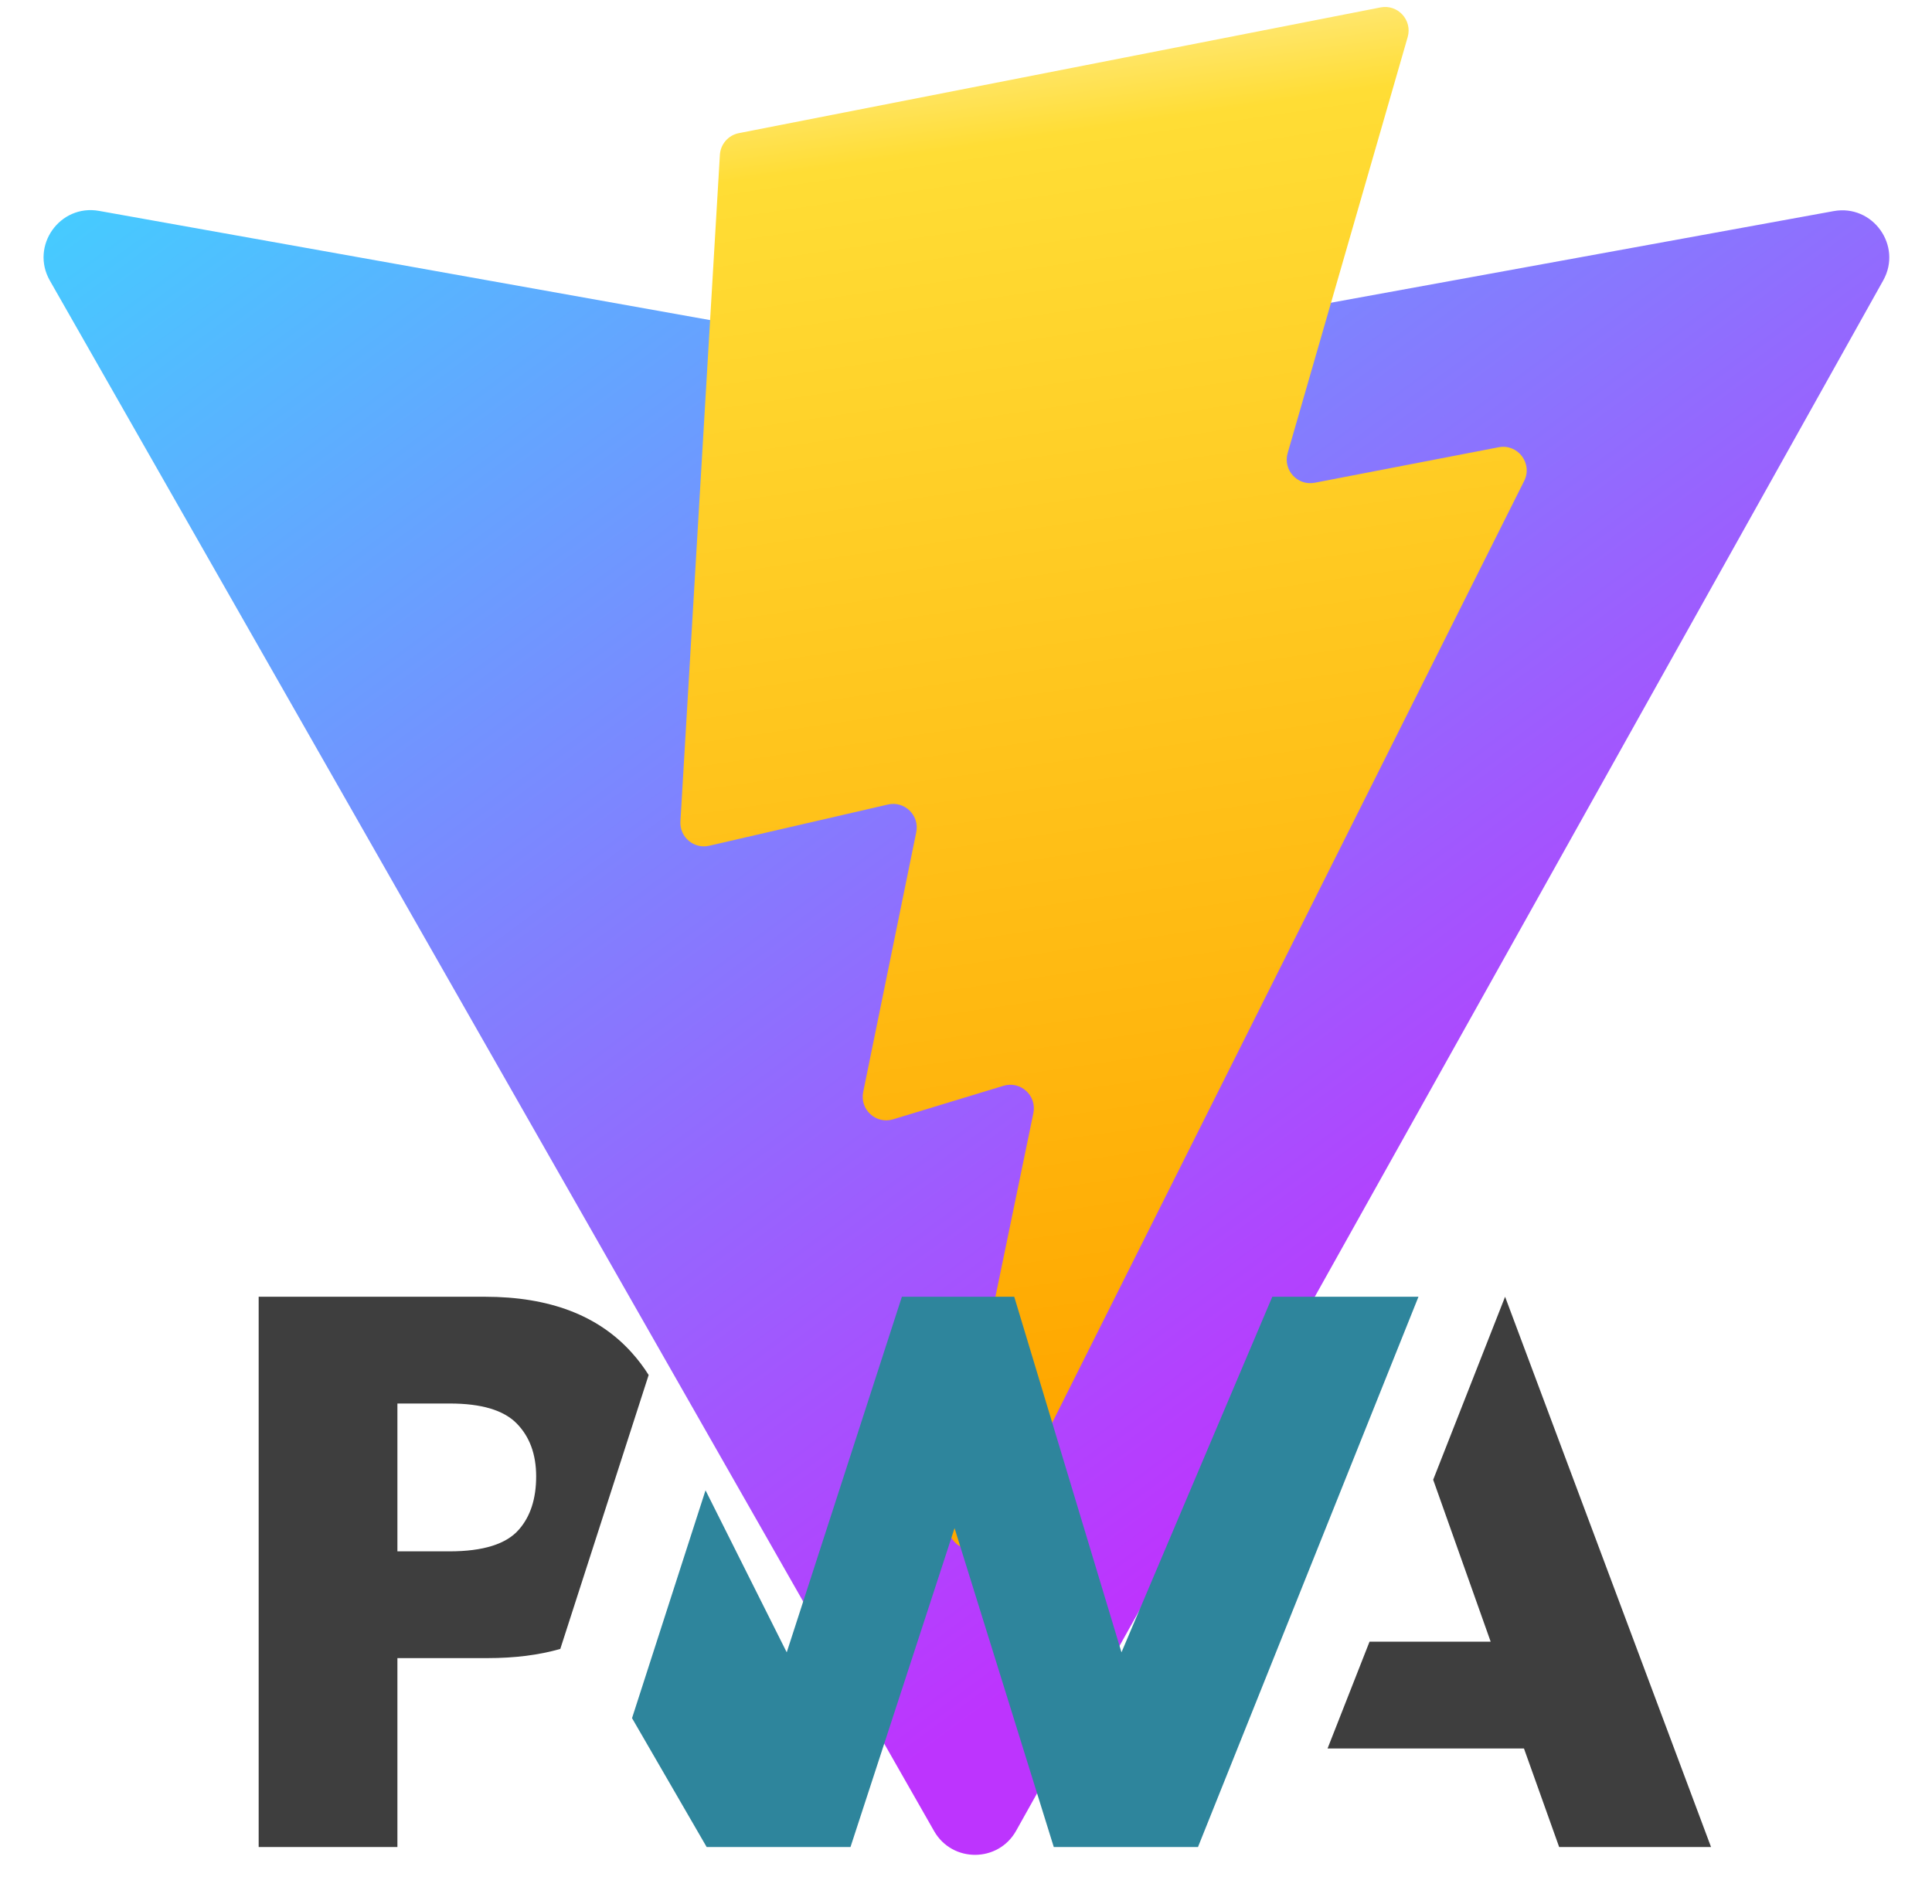
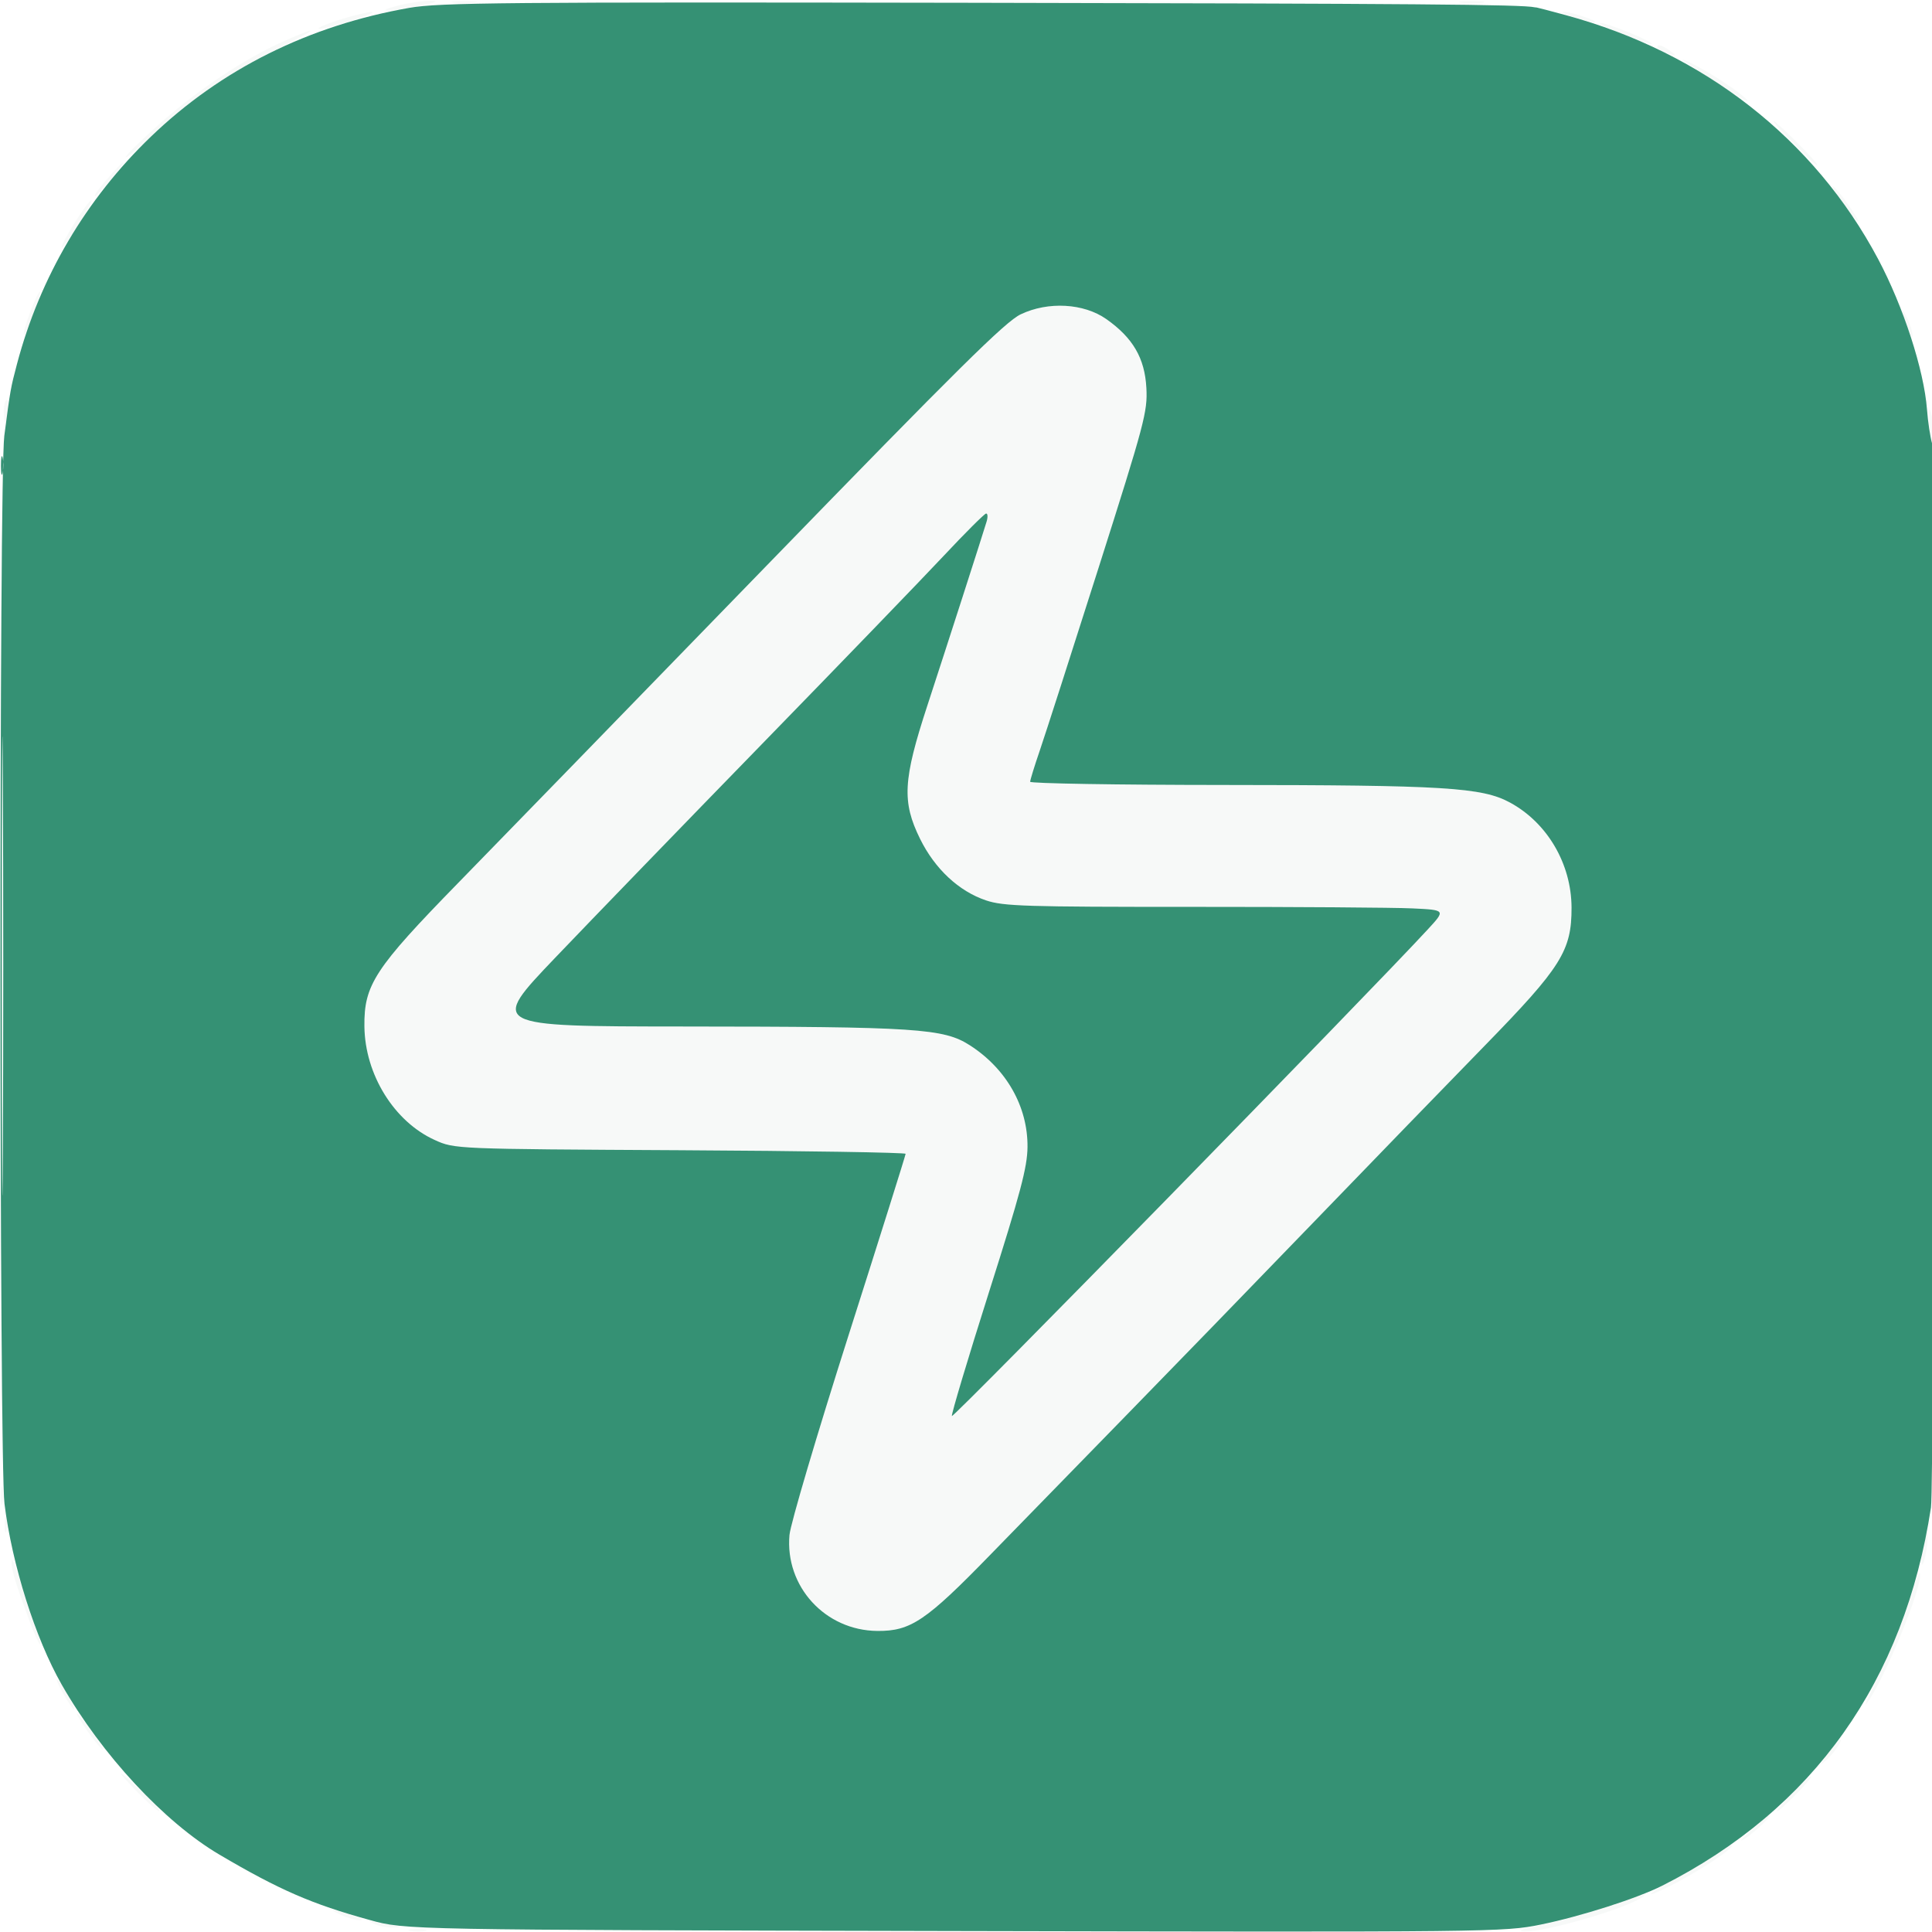
- <svg xmlns="http://www.w3.org/2000/svg" width="410" height="404" viewBox="0 0 410 404" fill="none" version="1.1" id="svg20">
-   <path d="M399.641 59.525L215.643 388.545C211.844 395.338 202.084 395.378 198.228 388.618L10.582 59.556C6.381 52.19 12.68 43.267 21.028 44.759L205.223 77.682C206.398 77.892 207.601 77.89 208.776 77.676L389.119 44.806C397.439 43.289 403.768 52.143 399.641 59.525Z" fill="url(#paint0_linear)" id="path2" />
-   <defs id="defs18">
-     <linearGradient id="paint0_linear" x1="6" y1="33" x2="235" y2="344" gradientUnits="userSpaceOnUse">
-       <stop stop-color="#41D1FF" id="stop6" />
-       <stop offset="1" stop-color="#BD34FE" id="stop8" />
-     </linearGradient>
-     <linearGradient id="paint1_linear" x1="194.651" y1="8.818" x2="236.076" y2="292.989" gradientUnits="userSpaceOnUse">
-       <stop stop-color="#FFEA83" id="stop11" />
-       <stop offset="0.083" stop-color="#FFDD35" id="stop13" />
-       <stop offset="1" stop-color="#FFA800" id="stop15" />
-     </linearGradient>
-   </defs>
-   <path d="M292.965 1.574L156.801 28.255C154.563 28.694 152.906 30.59 152.771 32.866L144.395 174.33C144.198 177.662 147.258 180.248 150.51 179.498L188.42 170.749C191.967 169.931 195.172 173.055 194.443 176.622L183.18 231.775C182.422 235.487 185.907 238.661 189.532 237.56L212.947 230.446C216.577 229.344 220.065 232.527 219.297 236.242L201.398 322.875C200.278 328.294 207.486 331.249 210.492 326.603L212.5 323.5L323.454 102.072C325.312 98.365 322.108 94.137 318.036 94.923L279.014 102.454C275.347 103.161 272.227 99.746 273.262 96.158L298.731 7.867C299.767 4.273 296.636 0.855 292.965 1.574Z" fill="url(#paint1_linear)" id="path4" />
-   <g id="layer1">
-     <g id="g8" transform="matrix(0.1578966,0,0,0.1589033,54.89293,275.2164)">
-       <path fill="#3d3d3d" fill-opacity="1" stroke-width="0.2" stroke-linejoin="round" d="m 1436.62,603.304 56.39,-142.599 h 162.82 L 1578.56,244.39 1675.2,5.28336e-4 1952,734.933 h -204.13 l -47.3,-131.629 z" id="path2-1" style="fill:#3e3e3e;fill-opacity:1" />
-       <path fill="#5a0fc8" fill-opacity="1" stroke-width="0.2" stroke-linejoin="round" d="M 1262.47,734.935 1558.79,0.002 1362.34,0.003 1159.64,474.933 1015.5,0.004 H 864.499 L 709.731,474.933 600.585,258.517 501.812,562.819 602.096,734.935 h 193.331 l 139.857,-425.91 133.346,425.91 z" id="path4-4" style="fill:#2e859c;fill-opacity:1" />
-       <path fill="#3d3d3d" fill-opacity="1" stroke-width="0.2" stroke-linejoin="round" d="m 186.476,482.643 h 121.003 c 36.654,0 69.293,-4.091 97.917,-12.273 l 31.293,-96.408 87.459,-269.446 C 517.484,93.954 509.876,83.967 501.324,74.557 456.419,24.852 390.719,4.06265e-4 304.222,4.06265e-4 H -3.8147e-6 V 734.933 H 186.476 Z M 346.642,169.079 c 17.54,17.653 26.309,41.276 26.309,70.871 0,29.822 -7.713,53.474 -23.138,70.956 -16.91,19.425 -48.047,29.137 -93.409,29.137 H 186.476 V 142.598 h 70.442 c 42.277,0 72.185,8.827 89.724,26.481 z" id="path6" style="fill:#3e3e3e;fill-opacity:1" />
-     </g>
-   </g>
+ <svg xmlns="http://www.w3.org/2000/svg" width="512" height="512" viewBox="0 0 512 512" version="1.1">
+   <path d="M 105.500 1.477 C 98.843 3.188, 102.794 3.257, 111 1.573 C 115.749 0.598, 116.557 0.232, 114 0.215 C 112.075 0.202, 108.250 0.770, 105.500 1.477 M 120.250 0.716 C 121.763 0.945, 124.237 0.945, 125.750 0.716 C 127.263 0.487, 126.025 0.300, 123 0.300 C 119.975 0.300, 118.737 0.487, 120.250 0.716 M 226.250 0.750 C 252.512 0.898, 295.487 0.898, 321.750 0.750 C 348.012 0.601, 326.525 0.480, 274 0.480 C 221.475 0.480, 199.987 0.601, 226.250 0.750 M 387.250 0.716 C 388.762 0.945, 391.238 0.945, 392.750 0.716 C 394.262 0.487, 393.025 0.300, 390 0.300 C 386.975 0.300, 385.738 0.487, 387.250 0.716 M 90 5.231 C 86.425 6.356, 83.950 7.429, 84.500 7.618 C 85.050 7.806, 88.875 6.881, 93 5.561 C 97.125 4.242, 99.600 3.168, 98.500 3.175 C 97.400 3.182, 93.575 4.107, 90 5.231 M 417 4.552 C 419.475 5.332, 421.950 5.942, 422.500 5.909 C 424.250 5.802, 416.586 3.153, 414.500 3.143 C 413.400 3.138, 414.525 3.772, 417 4.552 M 424 6.276 C 424.827 7.143, 437.308 12.025, 437.699 11.635 C 437.898 11.435, 435.910 10.363, 433.280 9.251 C 427.908 6.979, 423.245 5.484, 424 6.276 M 75.422 10.822 C 65.129 15.356, 52.499 23.725, 42.461 32.663 C 37.185 37.359, 33.070 41.403, 33.315 41.648 C 33.560 41.893, 36.627 39.365, 40.130 36.030 C 49.352 27.251, 60.884 19.248, 72.945 13.258 C 84.179 7.680, 85.495 6.385, 75.422 10.822 M 439.425 12.879 C 439.724 13.363, 440.988 14.016, 442.234 14.330 C 444.420 14.880, 444.432 14.849, 442.559 13.450 C 440.409 11.844, 438.580 11.511, 439.425 12.879 M 446.369 16.236 C 457.683 23.890, 464.138 27.872, 462.989 26.487 C 461.373 24.539, 452.781 18.907, 447.858 16.567 C 446.011 15.690, 445.341 15.540, 446.369 16.236 M 470 32.082 C 470 32.922, 481.148 44.185, 481.566 43.767 C 481.776 43.557, 479.259 40.725, 475.974 37.474 C 472.688 34.223, 470 31.796, 470 32.082 M 29.887 45.750 C 26.526 49.466, 24.649 52, 25.257 52 C 25.533 52, 27.418 49.975, 29.446 47.500 C 33.516 42.534, 33.794 41.430, 29.887 45.750 M 488.041 53.407 C 492.488 59.600, 494.264 60.697, 490.141 54.705 C 488.399 52.174, 486.445 49.775, 485.799 49.376 C 485.153 48.976, 486.162 50.791, 488.041 53.407 M 19.704 59.166 C 17.617 62.508, 16.094 65.428, 16.321 65.655 C 16.548 65.882, 18.578 63.127, 20.831 59.534 C 23.084 55.940, 24.606 53.020, 24.214 53.045 C 23.821 53.070, 21.792 55.824, 19.704 59.166 M 8.063 82.563 C 6.889 85.698, 6.105 88.438, 6.318 88.652 C 6.532 88.865, 7.683 86.491, 8.875 83.375 C 10.067 80.259, 10.852 77.519, 10.619 77.286 C 10.386 77.053, 9.236 79.427, 8.063 82.563 M 270.500 83.299 C 266.425 85.244, 253.939 97.594, 203 150.066 C 168.625 185.475, 131.921 223.233, 121.435 233.973 C 99.283 256.662, 96.450 260.995, 96.572 272 C 96.713 284.749, 104.454 297.249, 115.221 302.114 C 120.500 304.500, 120.500 304.500, 180.250 304.820 C 213.113 304.996, 240 305.425, 240 305.773 C 240 306.122, 233.181 327.803, 224.848 353.953 C 216.514 380.104, 209.482 403.874, 209.222 406.776 C 207.997 420.419, 218.674 432.089, 232.496 432.214 C 241.322 432.293, 245.385 429.560, 262.322 412.150 C 270.670 403.569, 286.959 386.863, 298.521 375.024 C 310.083 363.186, 332.358 340.226, 348.021 324.002 C 363.684 307.777, 384.185 286.627, 393.577 277.002 C 413.756 256.320, 416.517 251.918, 416.473 240.500 C 416.428 228.938, 410.068 218.076, 400.196 212.703 C 392.776 208.664, 382.885 208.055, 324.250 208.026 C 296.063 208.012, 273 207.629, 273 207.175 C 273 206.721, 274.145 203.009, 275.545 198.925 C 276.944 194.841, 283.955 173.050, 291.124 150.500 C 303.369 111.986, 304.137 109.093, 303.799 102.793 C 303.377 94.923, 300.225 89.510, 293.179 84.558 C 287.202 80.357, 277.759 79.833, 270.500 83.299 M 504.157 82.500 C 504.154 83.050, 504.759 85.075, 505.500 87 C 506.241 88.925, 506.862 89.825, 506.879 89 C 506.896 88.175, 506.292 86.150, 505.536 84.500 C 504.781 82.850, 504.160 81.950, 504.157 82.500 M 1 109 C 1 110.650, 1.174 112, 1.387 112 C 1.599 112, 1.971 110.650, 2.213 109 C 2.455 107.350, 2.282 106, 1.827 106 C 1.372 106, 1 107.350, 1 109 M 511.189 111.500 C 511.162 113.700, 511.527 116.400, 512 117.500 C 512.728 119.194, 512.852 119.041, 512.811 116.500 C 512.785 114.850, 512.420 112.150, 512 110.500 C 511.270 107.633, 511.235 107.677, 511.189 111.500 M 0.405 142.500 C 0.406 151.300, 0.559 154.766, 0.745 150.203 C 0.930 145.639, 0.929 138.439, 0.742 134.203 C 0.555 129.966, 0.404 133.700, 0.405 142.500 M 250.045 147.345 C 244.295 153.480, 222.695 175.852, 202.045 197.059 C 181.395 218.267, 156.685 243.804, 147.133 253.809 C 129.766 272, 129.766 272, 181.133 272.036 C 242.951 272.079, 250.057 272.544, 257.017 277.011 C 266.707 283.229, 272.413 293.308, 272.297 304 C 272.239 309.355, 270.441 316.124, 262.090 342.429 C 256.515 359.991, 252.089 374.766, 252.255 375.264 C 252.502 376.006, 362.167 263.877, 378.359 246.325 C 383.133 241.151, 383.133 241.151, 374.316 240.732 C 369.467 240.502, 343.225 240.320, 316 240.328 C 271.761 240.342, 265.950 240.160, 261.329 238.618 C 254.129 236.214, 247.750 230.269, 243.831 222.308 C 238.991 212.477, 239.305 206.705, 245.754 187 C 250.915 171.230, 260.221 142.335, 261.455 138.250 C 261.829 137.012, 261.767 136.043, 261.317 136.095 C 260.868 136.147, 255.795 141.210, 250.045 147.345 M 0.413 371.500 C 0.414 381.400, 0.564 385.315, 0.746 380.199 C 0.928 375.084, 0.927 366.984, 0.744 362.199 C 0.561 357.415, 0.412 361.600, 0.413 371.500 M 0.252 396.500 C 0.263 398.700, 0.468 399.482, 0.707 398.238 C 0.946 396.994, 0.937 395.194, 0.687 394.238 C 0.437 393.282, 0.241 394.300, 0.252 396.500 M 1.232 404 C 1.232 405.925, 1.438 406.712, 1.689 405.750 C 1.941 404.788, 1.941 403.212, 1.689 402.250 C 1.438 401.288, 1.232 402.075, 1.232 404 M 509.500 410 C 509.116 412.274, 509.026 414.360, 509.301 414.635 C 509.576 414.910, 510.116 413.274, 510.500 411 C 510.884 408.726, 510.974 406.640, 510.699 406.365 C 510.424 406.090, 509.884 407.726, 509.500 410 M 3.053 413.601 C 2.995 415.912, 3.934 419.082, 7.707 429.307 C 9.088 433.051, 10.400 435.933, 10.622 435.711 C 10.845 435.489, 10.348 433.684, 9.519 431.701 C 8.691 429.717, 6.909 424.361, 5.560 419.797 C 4.210 415.234, 3.082 412.445, 3.053 413.601 M 506.035 424.091 C 504.717 428.653, 501.268 437.137, 498.370 442.943 C 495.473 448.749, 493.791 452.600, 494.634 451.500 C 499.313 445.388, 509.776 419.828, 508.799 416.896 C 508.597 416.291, 507.353 419.529, 506.035 424.091 M 15.015 445.193 C 14.995 446.099, 19.070 453, 19.624 453 C 19.859 453, 19.381 451.762, 18.562 450.250 C 16.524 446.487, 15.034 444.361, 15.015 445.193 M 22.965 458.449 C 24.648 460.896, 26.503 463.193, 27.086 463.553 C 27.669 463.914, 26.496 461.912, 24.479 459.104 C 19.976 452.835, 18.733 452.297, 22.965 458.449 M 484.434 464.750 C 482.138 467.821, 482.043 468.140, 483.908 466.511 C 486.078 464.616, 488.536 461, 487.654 461 C 487.425 461, 485.976 462.688, 484.434 464.750 M 36.500 475 C 39.209 477.750, 41.778 480, 42.209 480 C 42.640 480, 40.659 477.750, 37.806 475 C 34.953 472.250, 32.384 470, 32.097 470 C 31.810 470, 33.791 472.250, 36.500 475 M 474.879 475.250 C 472.337 477.863, 470.556 480, 470.921 480 C 471.812 480, 480.493 471.115, 479.938 470.771 C 479.697 470.622, 477.421 472.637, 474.879 475.250 M 464 485.123 C 461.297 487.564, 460.698 488.394, 462.500 487.201 C 465.264 485.372, 469.842 480.961, 468.905 481.030 C 468.682 481.046, 466.475 482.888, 464 485.123 M 455.987 490.722 C 454.634 491.669, 449.697 494.593, 445.014 497.220 C 436.148 502.193, 434.793 503.723, 442.855 499.658 C 450.682 495.711, 460.674 489, 458.723 489 C 458.570 489, 457.339 489.775, 455.987 490.722 M 426.269 505.139 C 421.741 506.748, 414.091 508.905, 409.269 509.932 C 403.504 511.160, 401.699 511.822, 404 511.864 C 409.466 511.965, 429.108 506.362, 434.705 503.105 C 437.637 501.399, 435.007 502.033, 426.269 505.139 M 90.500 507.536 C 92.150 508.292, 94.400 508.900, 95.500 508.888 C 96.600 508.876, 95.475 508.228, 93 507.448 C 87.448 505.699, 86.556 505.730, 90.500 507.536 M 99.500 510 C 100.600 510.473, 102.625 510.846, 104 510.830 C 106.500 510.801, 106.500 510.801, 104 510 C 102.625 509.560, 100.600 509.186, 99.500 509.170 C 97.500 509.141, 97.500 509.141, 99.500 510 M 108.762 511.707 C 110.006 511.946, 111.806 511.937, 112.762 511.687 C 113.718 511.437, 112.700 511.241, 110.500 511.252 C 108.300 511.263, 107.518 511.468, 108.762 511.707" stroke="none" fill="#f7f9f8" fill-rule="evenodd" />
+   <path d="M 108.500 2.077 C 81.809 6.755, 58.625 18.309, 39.973 36.229 C 22.777 52.751, 10.568 73.490, 4.493 96.500 C 2.803 102.901, 2.744 103.233, 1.140 115.500 C -0.244 126.086, -0.200 387.265, 1.188 398.500 C 3.187 414.682, 9.360 434.195, 16.360 446.455 C 26.956 465.014, 43.550 482.897, 58.156 491.500 C 74.039 500.854, 82.692 504.617, 98 508.825 C 107.500 511.437, 107.500 511.437, 252.956 511.744 C 395.635 512.046, 398.601 512.013, 408.326 510.030 C 418.892 507.875, 433.920 503.066, 440.500 499.735 C 480.624 479.422, 504.699 445.544, 511.727 399.500 C 512.617 393.671, 512.894 120.485, 512.013 117.500 C 511.526 115.850, 510.923 111.800, 510.672 108.500 C 509.877 98.048, 504.405 81.213, 497.713 68.634 C 480.780 36.807, 451.515 13.948, 415 4.027 C 410.875 2.906, 407.387 1.991, 407.250 1.994 C 407.113 1.997, 406.887 1.973, 406.750 1.940 C 403.623 1.186, 374.371 0.952, 257.500 0.746 C 133.743 0.529, 116.456 0.683, 108.500 2.077 M 270.500 83.299 C 266.425 85.244, 253.939 97.594, 203 150.066 C 168.625 185.475, 131.921 223.233, 121.435 233.973 C 99.283 256.662, 96.450 260.995, 96.572 272 C 96.713 284.749, 104.454 297.249, 115.221 302.114 C 120.500 304.500, 120.500 304.500, 180.250 304.820 C 213.113 304.996, 240 305.425, 240 305.773 C 240 306.122, 233.181 327.803, 224.848 353.953 C 216.514 380.104, 209.482 403.874, 209.222 406.776 C 207.997 420.419, 218.674 432.089, 232.496 432.214 C 241.322 432.293, 245.385 429.560, 262.322 412.150 C 270.670 403.569, 286.959 386.863, 298.521 375.024 C 310.083 363.186, 332.358 340.226, 348.021 324.002 C 363.684 307.777, 384.185 286.627, 393.577 277.002 C 413.756 256.320, 416.517 251.918, 416.473 240.500 C 416.428 228.938, 410.068 218.076, 400.196 212.703 C 392.776 208.664, 382.885 208.055, 324.250 208.026 C 296.063 208.012, 273 207.629, 273 207.175 C 273 206.721, 274.145 203.009, 275.545 198.925 C 276.944 194.841, 283.955 173.050, 291.124 150.500 C 303.369 111.986, 304.137 109.093, 303.799 102.793 C 303.377 94.923, 300.225 89.510, 293.179 84.558 C 287.202 80.357, 277.759 79.833, 270.500 83.299 M 0.252 123.500 C 0.263 125.700, 0.468 126.482, 0.707 125.238 C 0.946 123.994, 0.937 122.194, 0.687 121.238 C 0.437 120.282, 0.241 121.300, 0.252 123.500 M 250.045 147.345 C 244.295 153.480, 222.695 175.852, 202.045 197.059 C 181.395 218.267, 156.685 243.804, 147.133 253.809 C 129.766 272, 129.766 272, 181.133 272.036 C 242.951 272.079, 250.057 272.544, 257.017 277.011 C 266.707 283.229, 272.413 293.308, 272.297 304 C 272.239 309.355, 270.441 316.124, 262.090 342.429 C 256.515 359.991, 252.089 374.766, 252.255 375.264 C 252.502 376.006, 362.167 263.877, 378.359 246.325 C 383.133 241.151, 383.133 241.151, 374.316 240.732 C 369.467 240.502, 343.225 240.320, 316 240.328 C 271.761 240.342, 265.950 240.160, 261.329 238.618 C 254.129 236.214, 247.750 230.269, 243.831 222.308 C 238.991 212.477, 239.305 206.705, 245.754 187 C 250.915 171.230, 260.221 142.335, 261.455 138.250 C 261.829 137.012, 261.767 136.043, 261.317 136.095 C 260.868 136.147, 255.795 141.210, 250.045 147.345 M 0.481 256 C 0.481 310.175, 0.602 332.337, 0.750 305.250 C 0.898 278.162, 0.898 233.837, 0.750 206.750 C 0.602 179.662, 0.481 201.825, 0.481 256" stroke="none" fill="#359174" fill-rule="evenodd" />
</svg>
